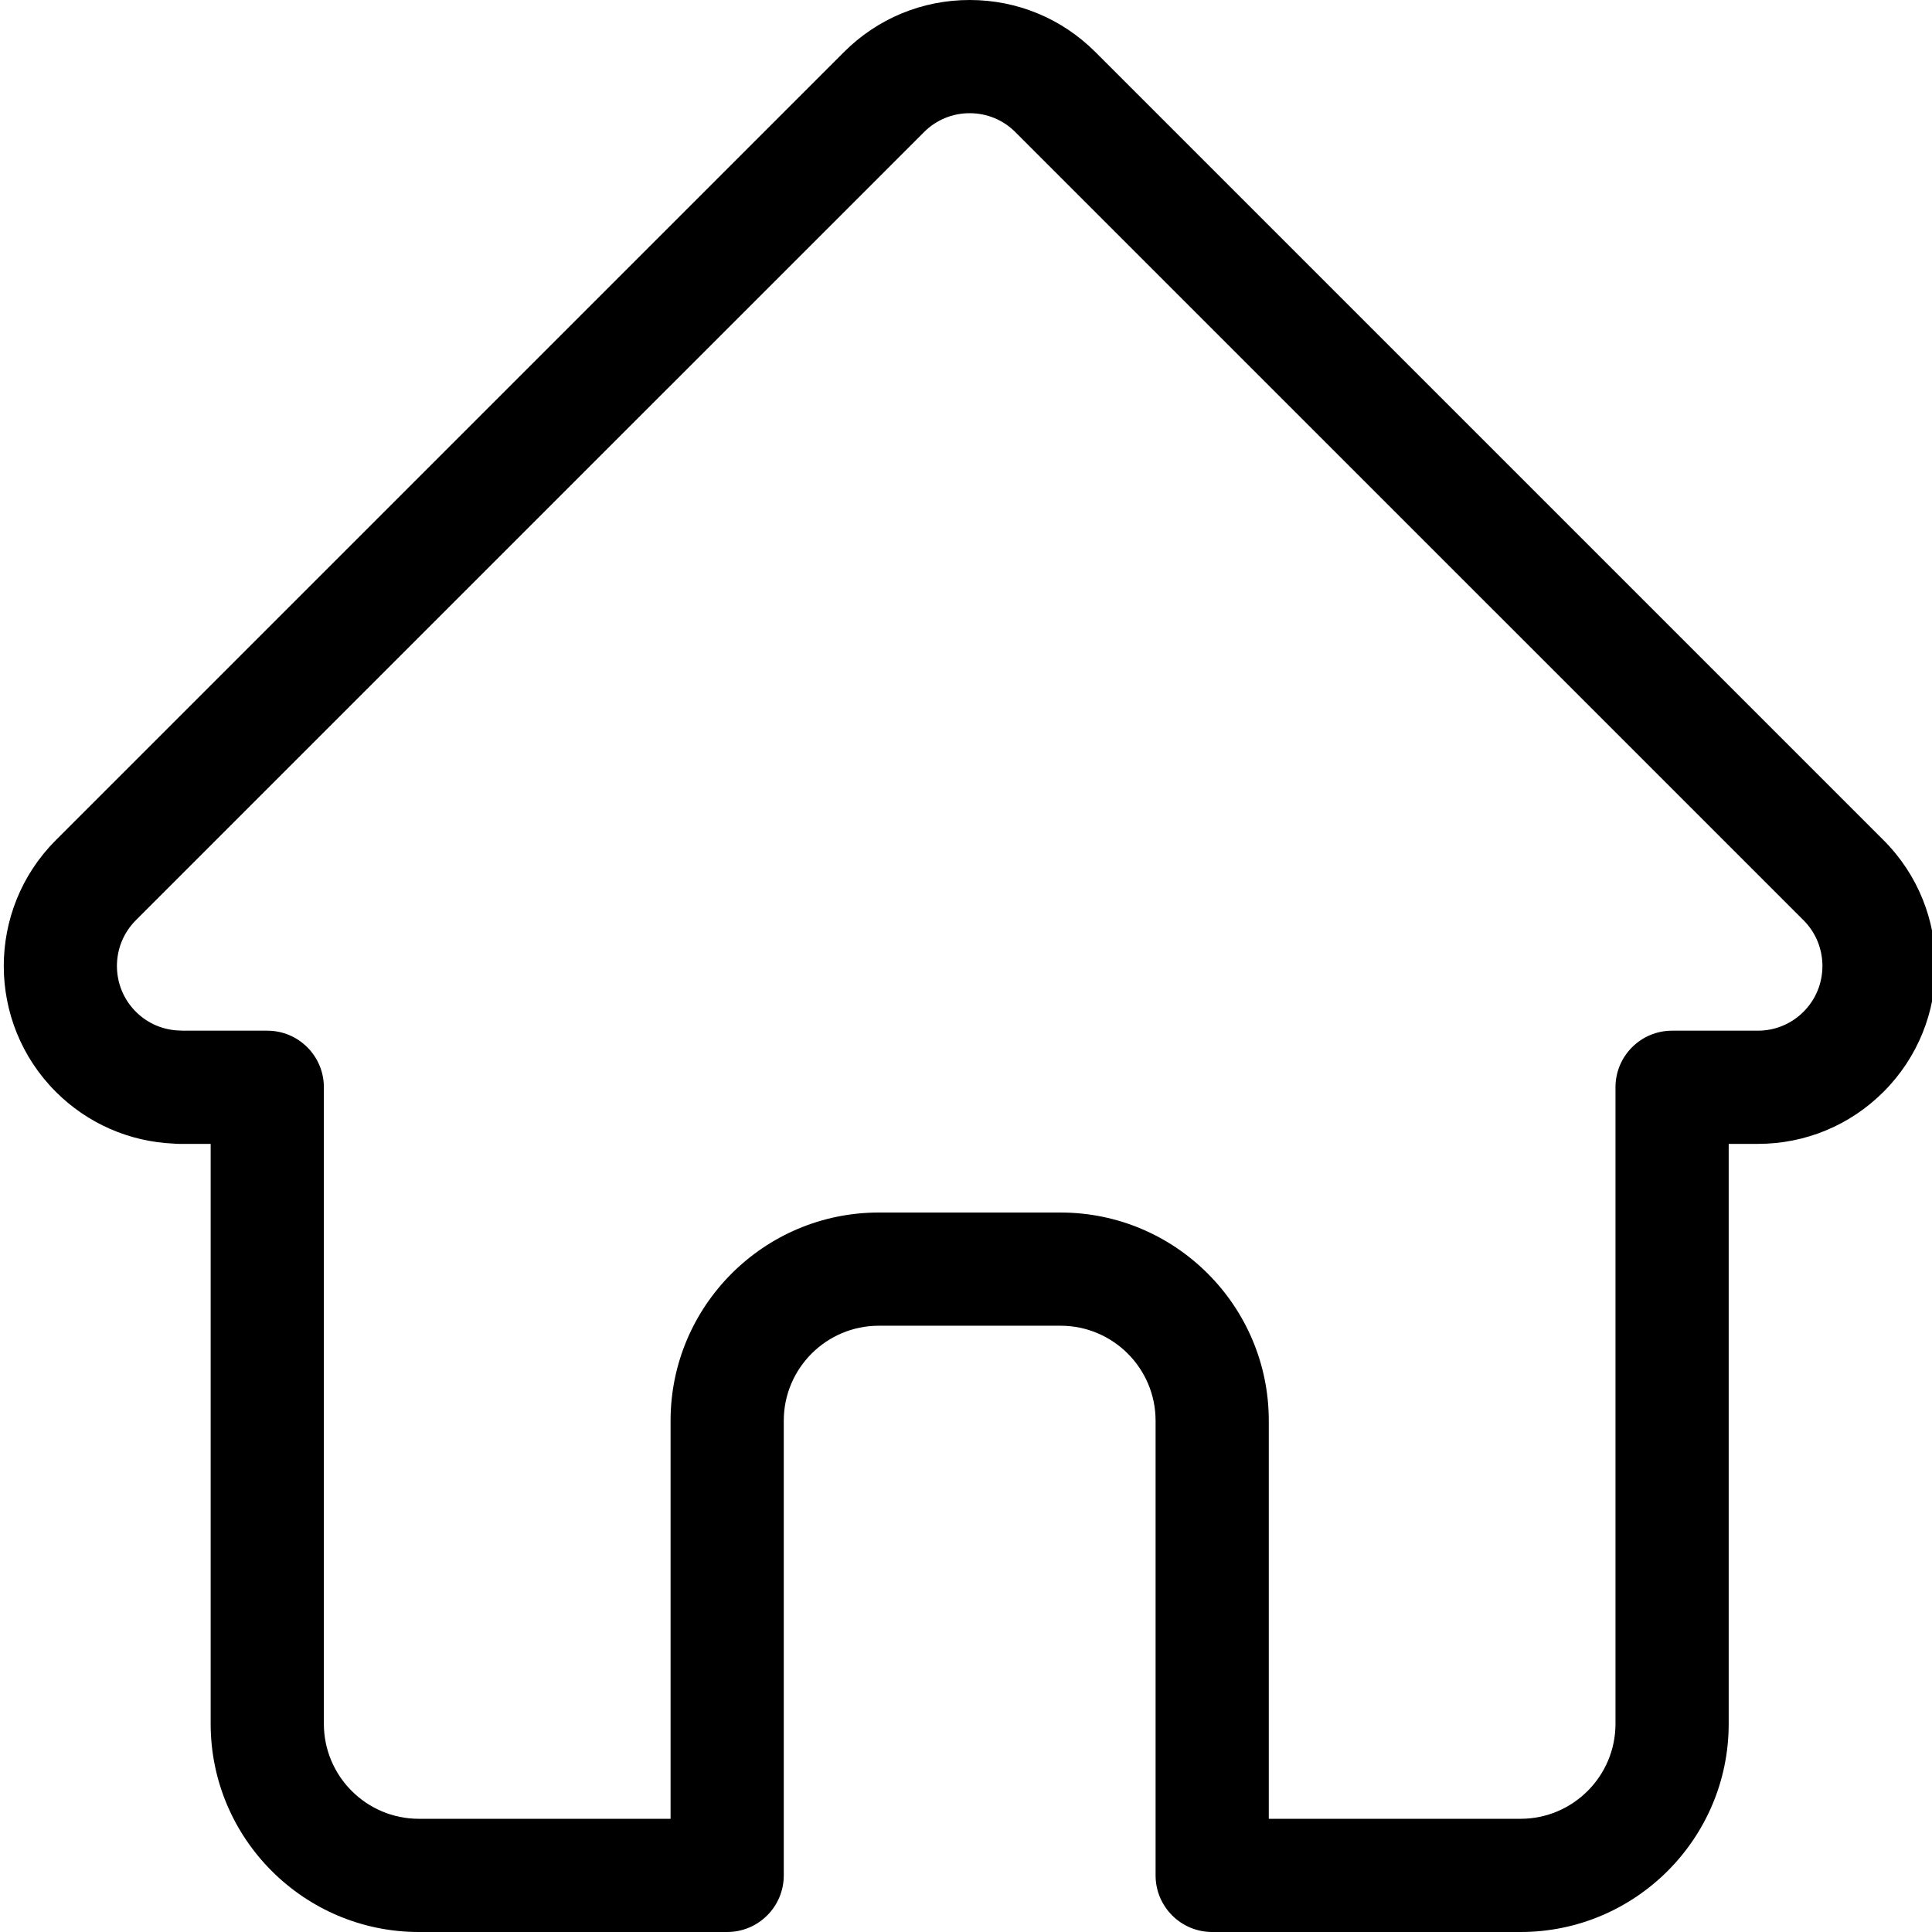
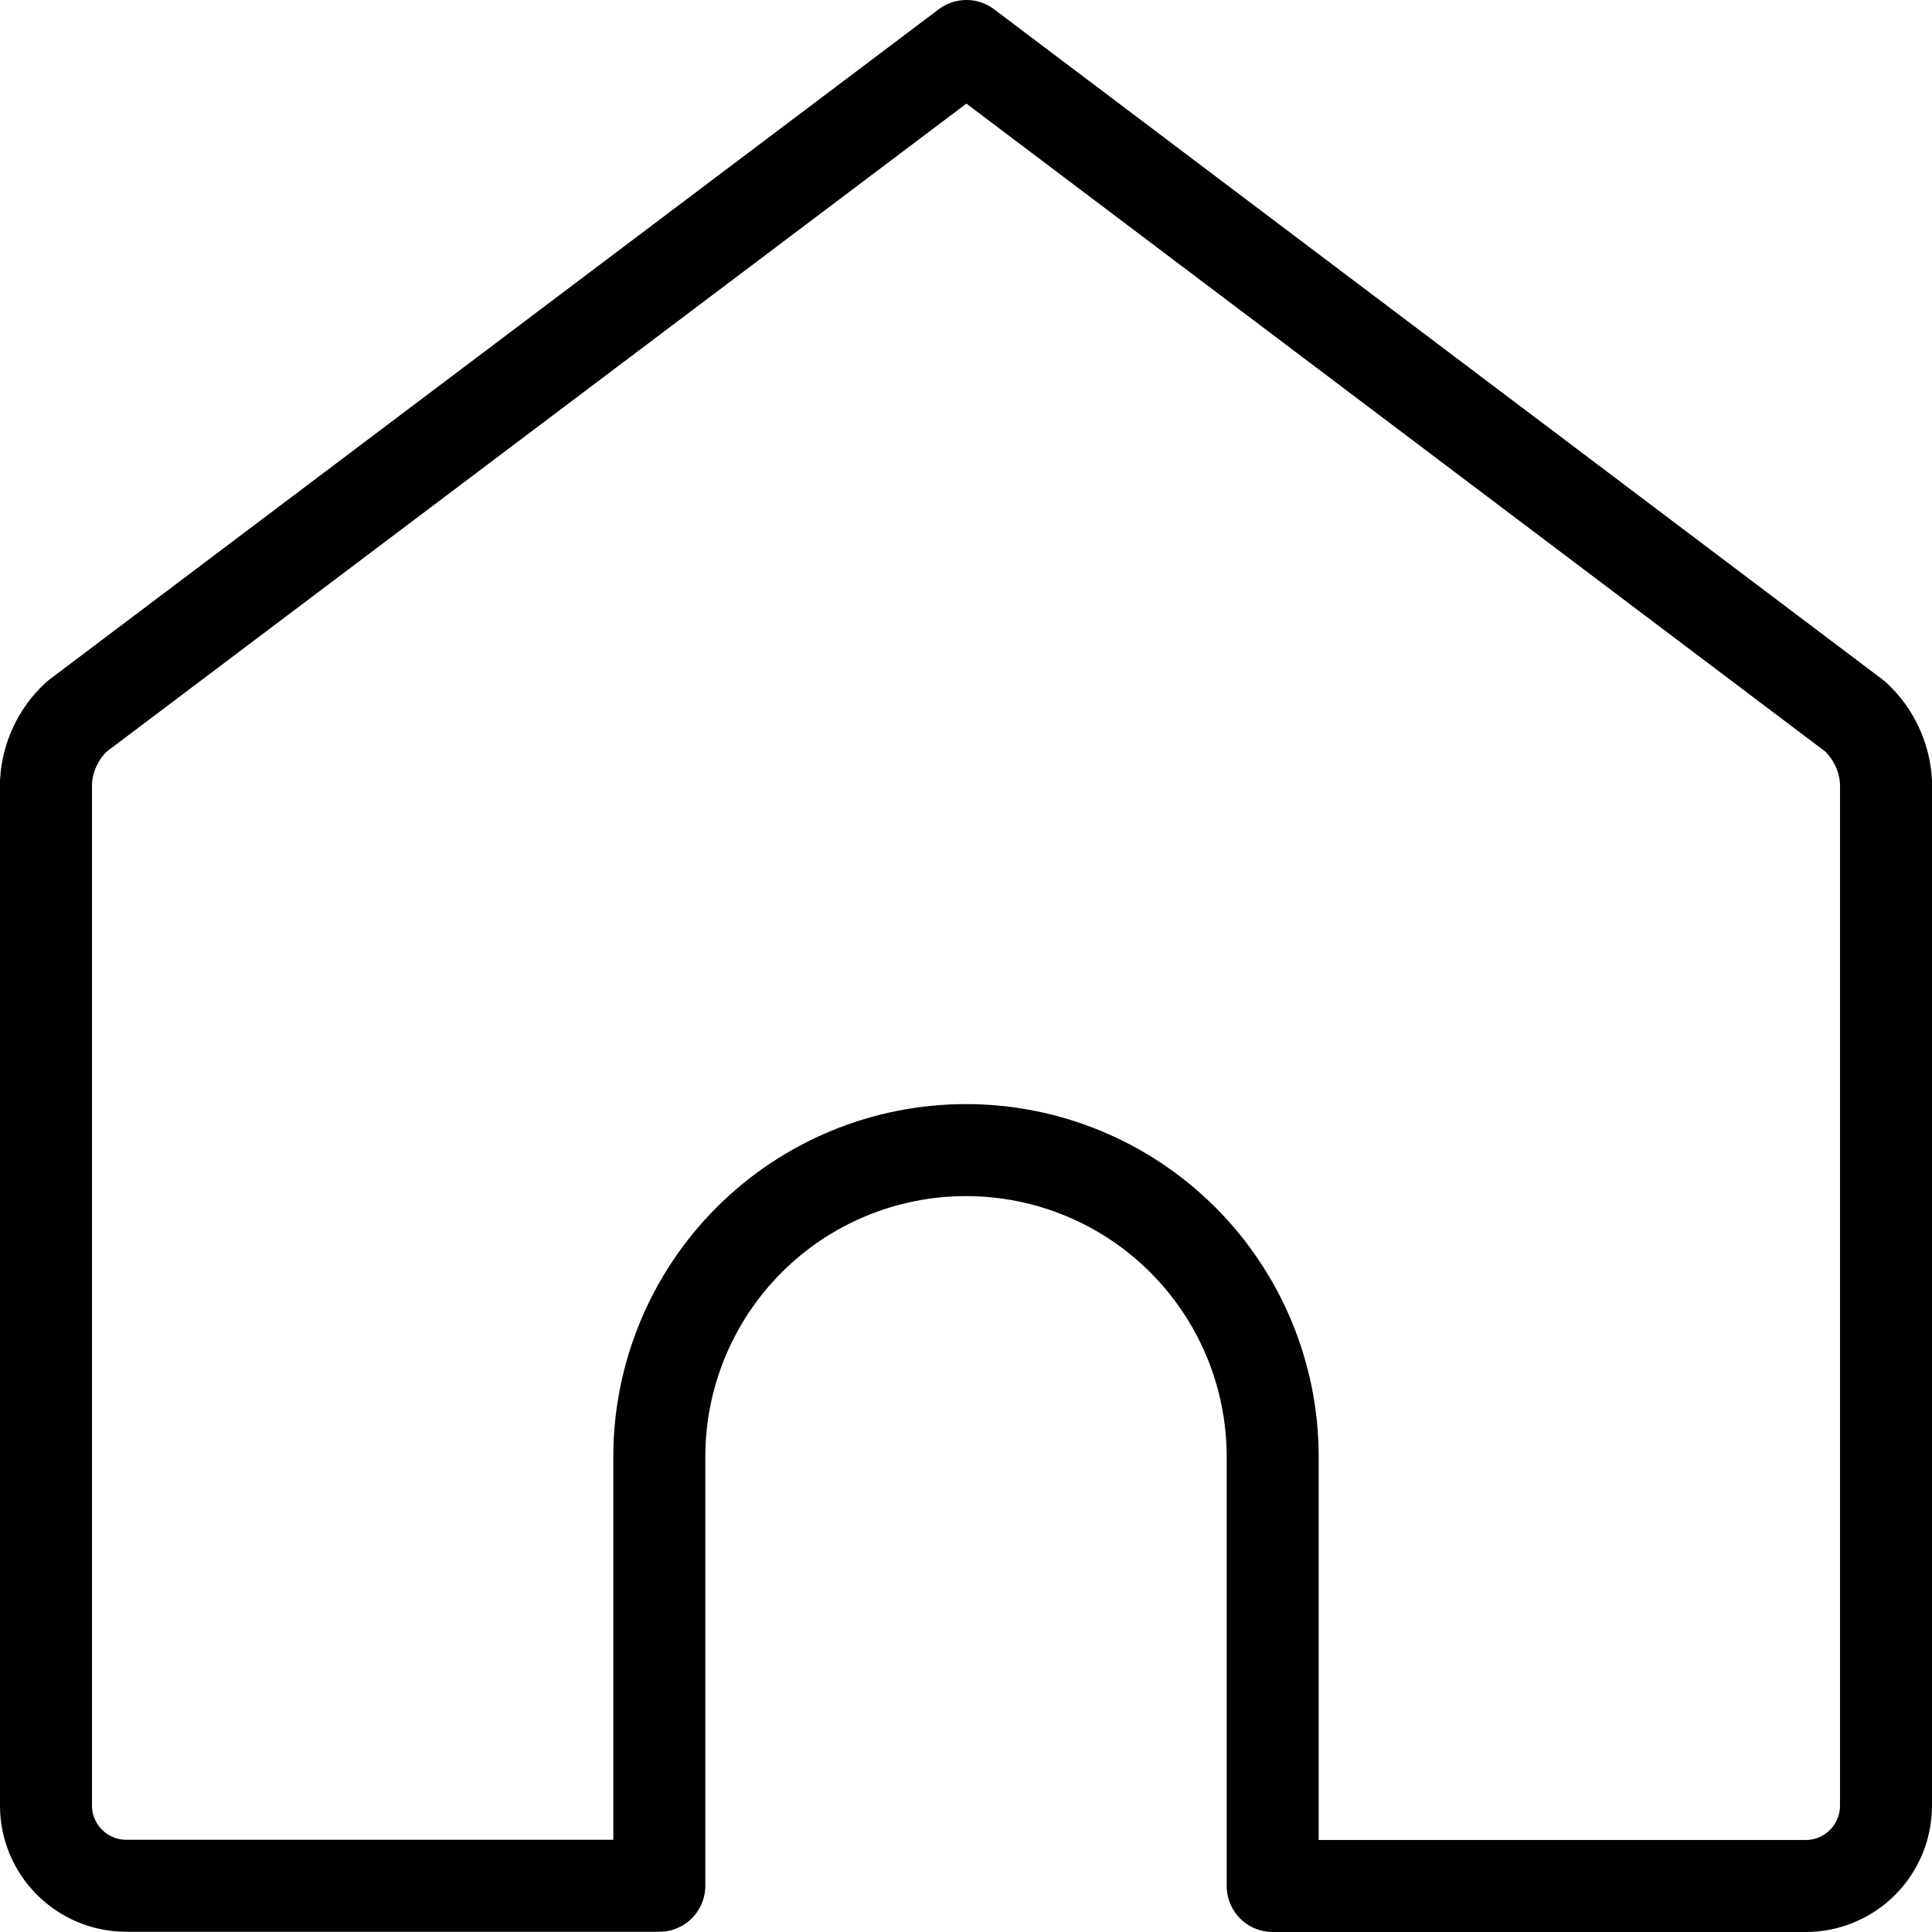
- <svg xmlns="http://www.w3.org/2000/svg" version="1.1" width="512" height="512" x="0" y="0" viewBox="0 0 511 511.999" style="enable-background:new 0 0 512 512" xml:space="preserve" class="">
-   <g>
-     <path d="M498.7 222.695c-.016-.011-.028-.027-.04-.039L289.805 13.81C280.902 4.902 269.066 0 256.477 0c-12.59 0-24.426 4.902-33.332 13.809L14.398 222.55c-.07.07-.144.144-.21.215-18.282 18.386-18.25 48.218.09 66.558 8.378 8.383 19.44 13.235 31.273 13.746.484.047.969.07 1.457.07h8.32v153.696c0 30.418 24.75 55.164 55.168 55.164h81.711c8.285 0 15-6.719 15-15V376.5c0-13.879 11.293-25.168 25.172-25.168h48.195c13.88 0 25.168 11.29 25.168 25.168V497c0 8.281 6.715 15 15 15h81.711c30.422 0 55.168-24.746 55.168-55.164V303.14h7.719c12.586 0 24.422-4.903 33.332-13.813 18.36-18.367 18.367-48.254.027-66.633zm-21.243 45.422a17.03 17.03 0 0 1-12.117 5.024H442.62c-8.285 0-15 6.714-15 15v168.695c0 13.875-11.289 25.164-25.168 25.164h-66.71V376.5c0-30.418-24.747-55.168-55.169-55.168H232.38c-30.422 0-55.172 24.75-55.172 55.168V482h-66.71c-13.876 0-25.169-11.29-25.169-25.164V288.14c0-8.286-6.715-15-15-15H48a13.9 13.9 0 0 0-.703-.032c-4.469-.078-8.66-1.851-11.8-4.996-6.68-6.68-6.68-17.55 0-24.234.003 0 .003-.004.007-.008l.012-.012L244.363 35.02A17.003 17.003 0 0 1 256.477 30c4.574 0 8.875 1.781 12.113 5.02l208.8 208.796.098.094c6.645 6.692 6.633 17.54-.031 24.207zm0 0" fill="#000000" data-original="#000000" class="" />
-   </g>
+ <svg xmlns="http://www.w3.org/2000/svg" width="42" height="42" viewBox="0 0 42 42" fill="none">
+   <path d="M40.33 15.576L21.009 1L1.67 15.576C1.27 15.945 1.03 16.455 1 16.998V39.256C1.001 39.717 1.185 40.158 1.511 40.484C1.837 40.81 2.278 40.993 2.739 40.995H14.333V31.668C14.333 29.9 15.036 28.205 16.286 26.954C17.536 25.704 19.232 25.002 21 25.002C22.768 25.002 24.464 25.704 25.714 26.954C26.964 28.205 27.667 29.9 27.667 31.668V41H39.26C39.72 40.999 40.162 40.815 40.488 40.489C40.814 40.164 40.998 39.722 41 39.262V16.998C40.969 16.455 40.729 15.945 40.33 15.576Z" stroke="black" stroke-width="2" stroke-linecap="round" stroke-linejoin="round" />
</svg>
